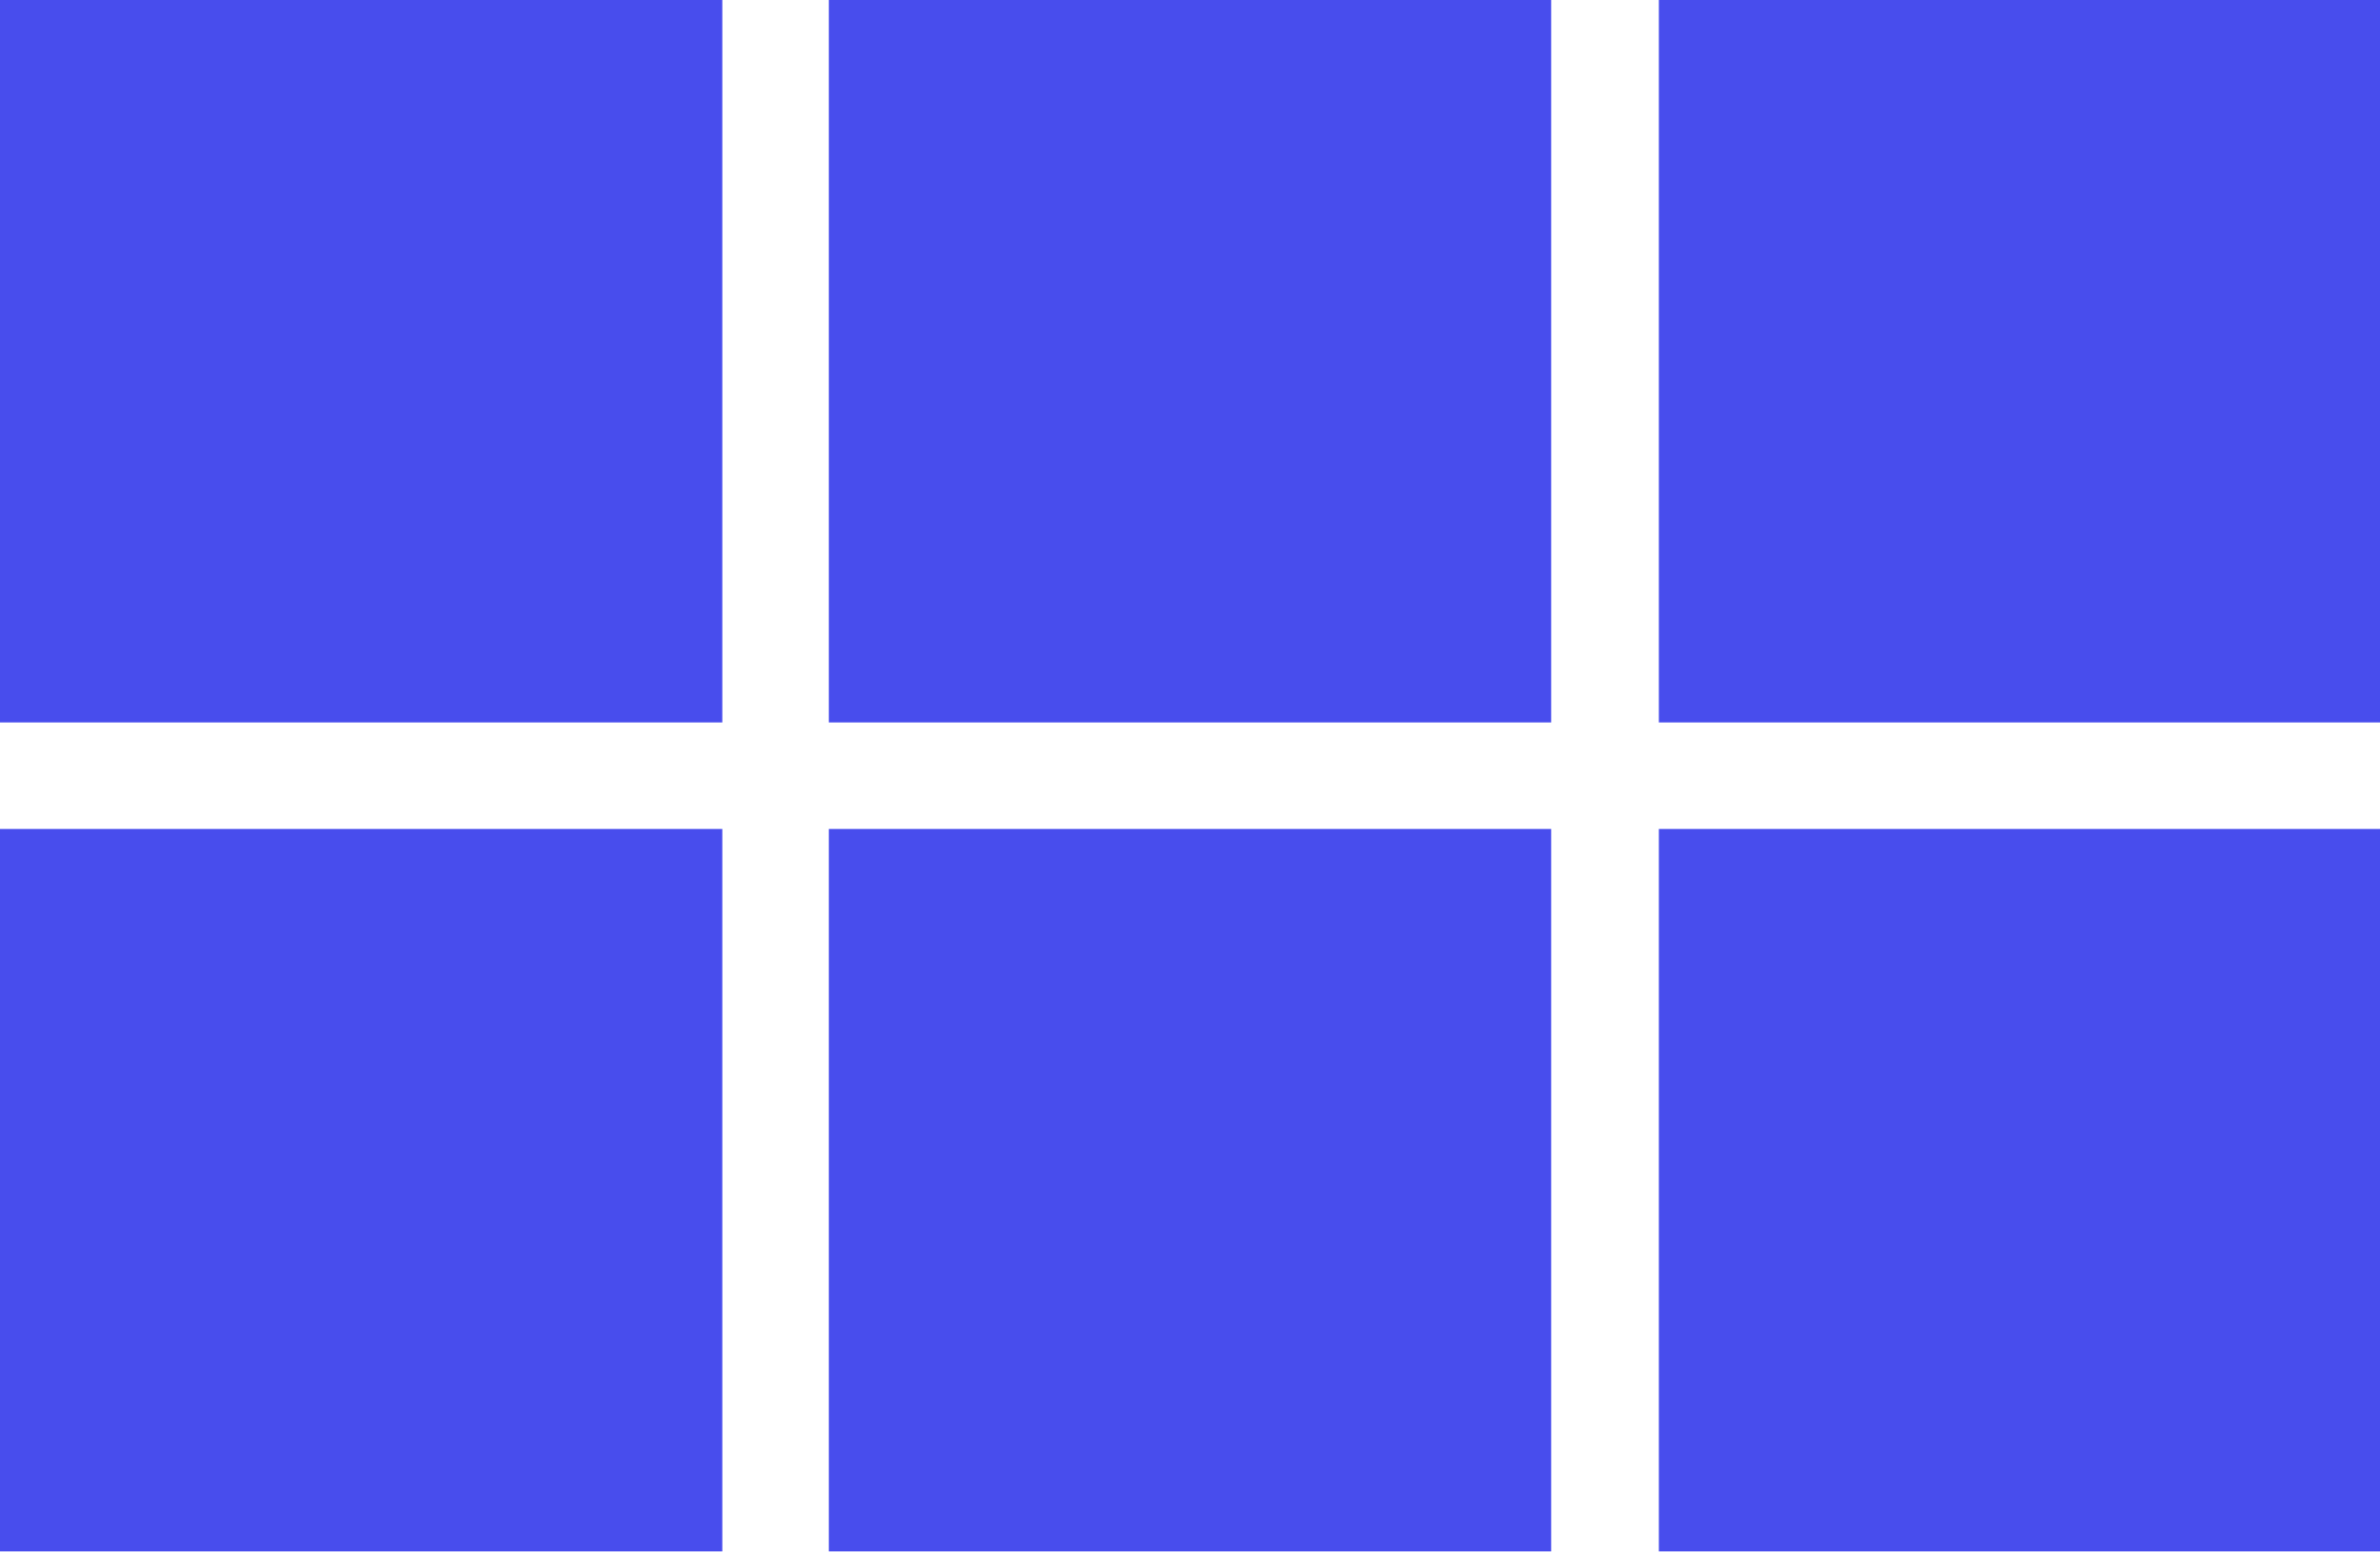
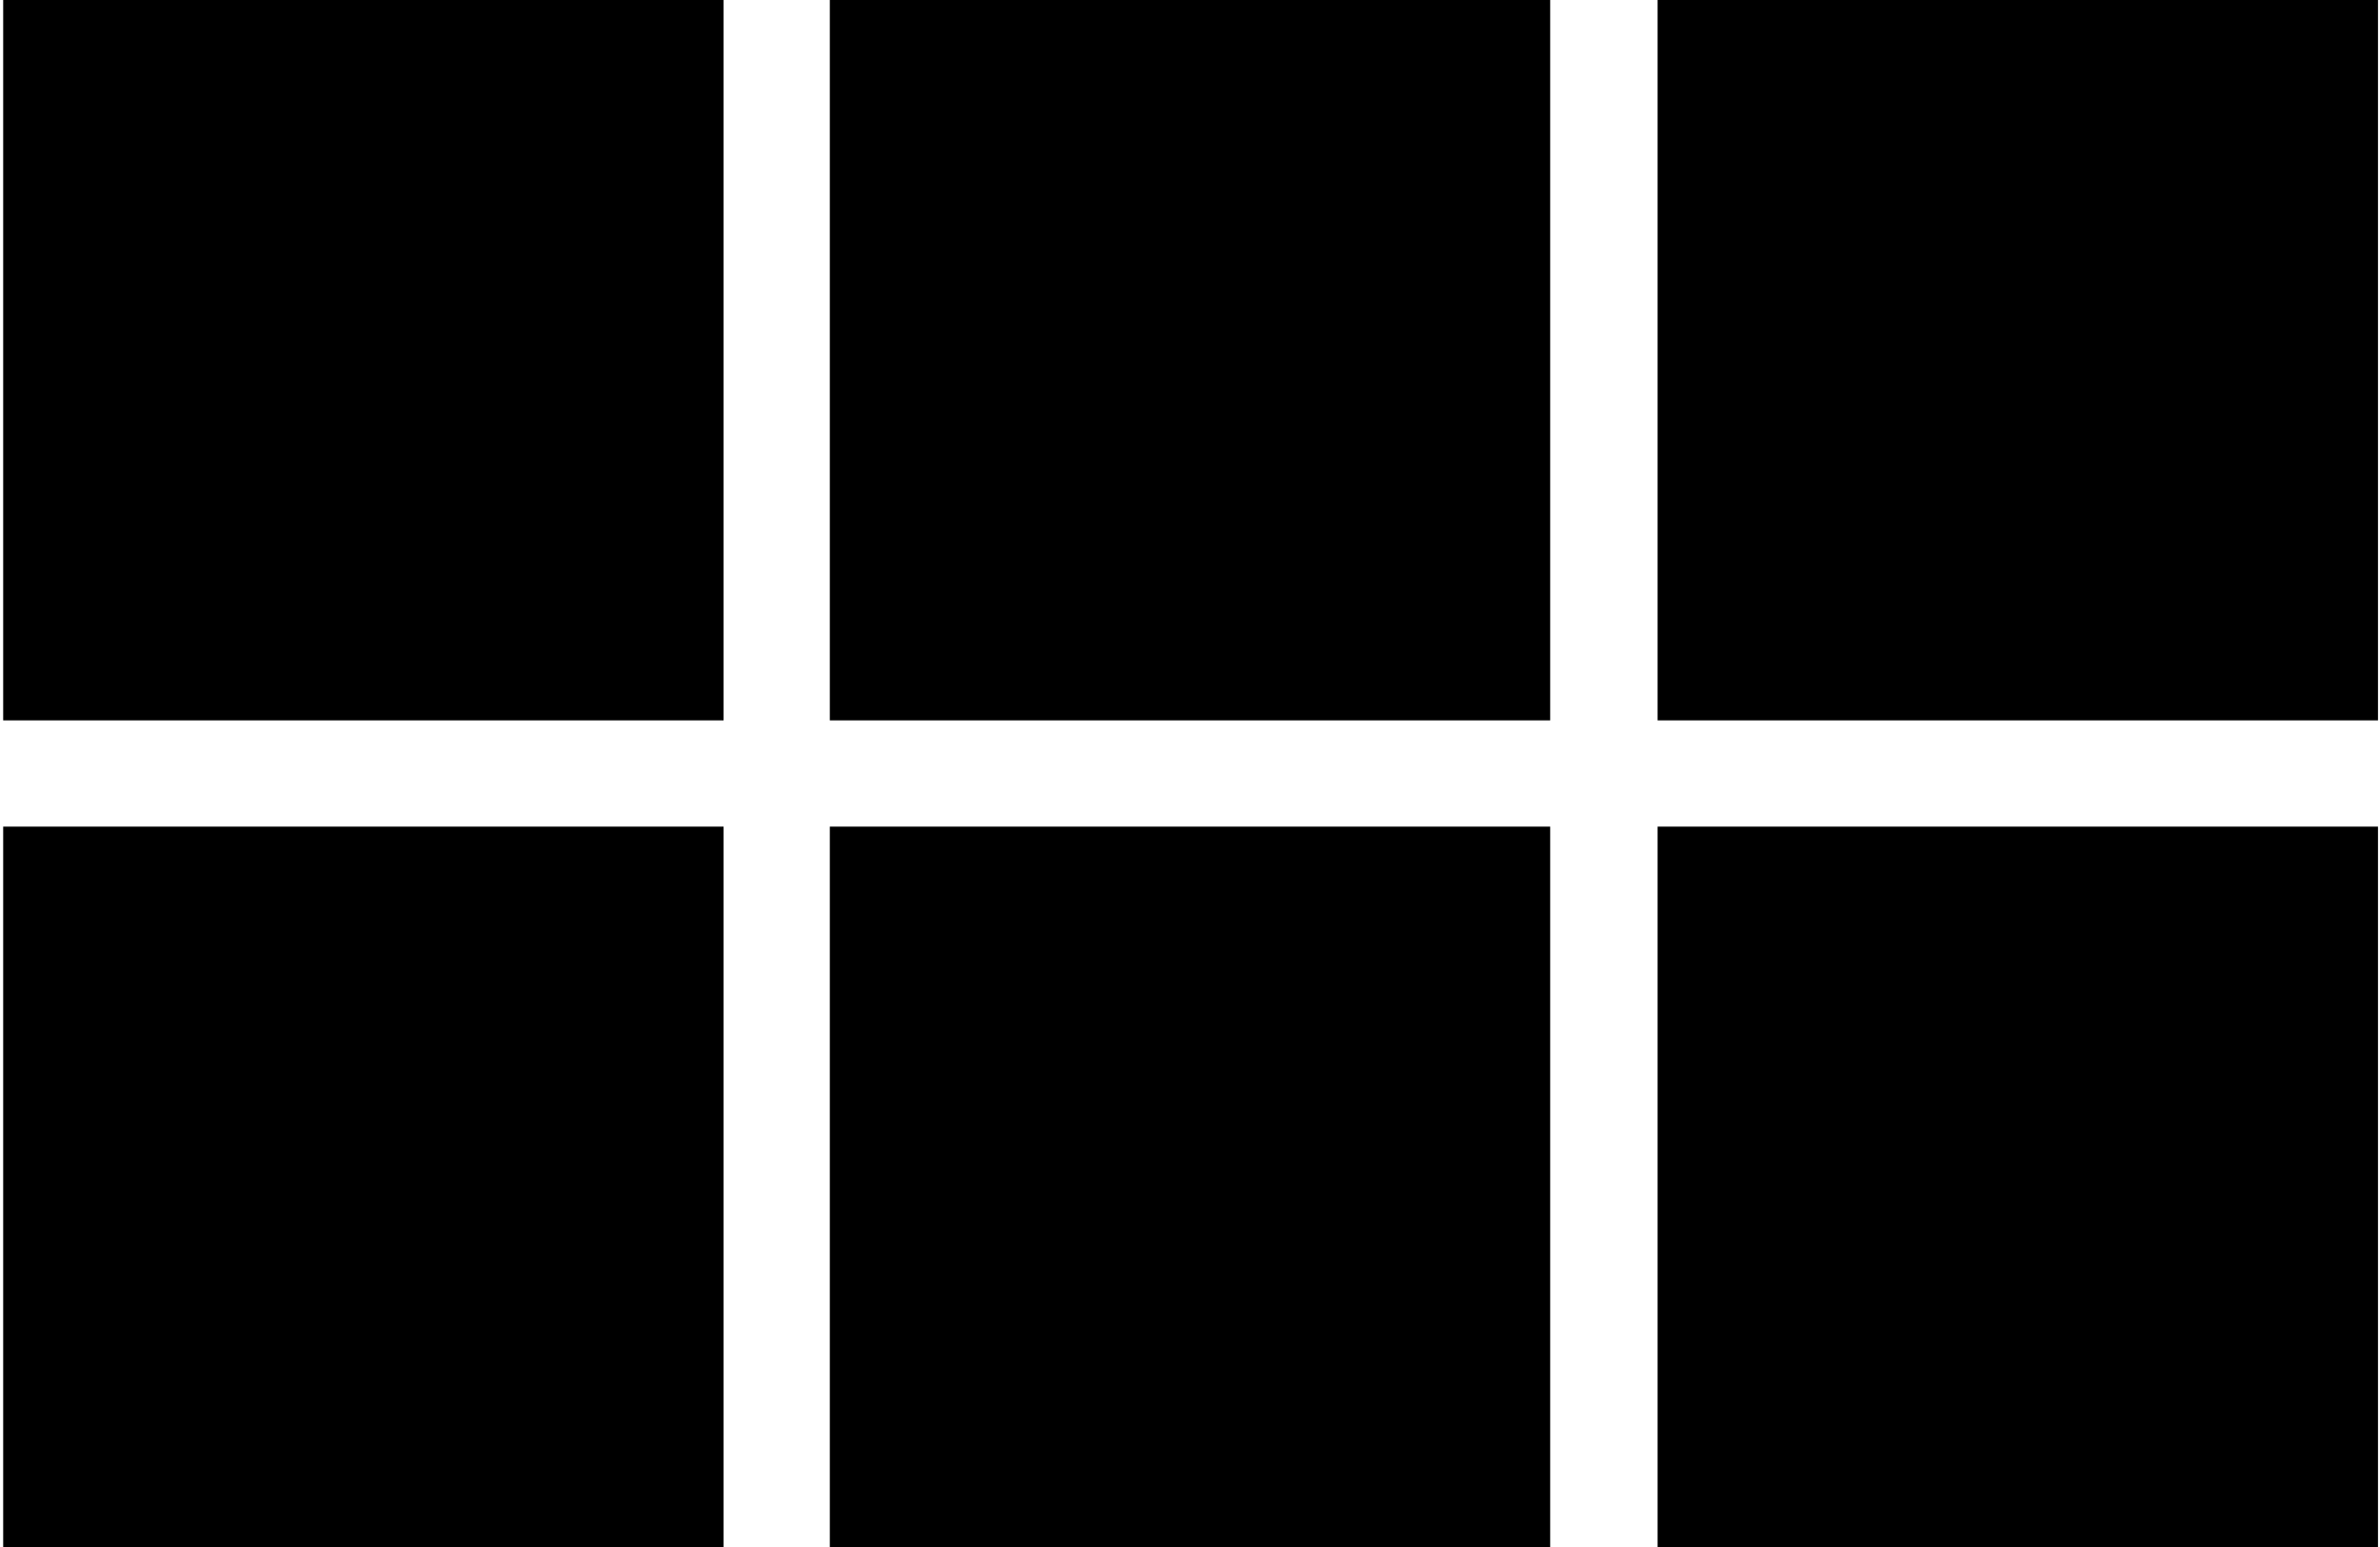
- <svg xmlns="http://www.w3.org/2000/svg" id="Layer_1" data-name="Layer 1" viewBox="0 0 20.33 13.25">
-   <defs>
-     <style>.cls-1{fill:#484ded;}</style>
-   </defs>
-   <rect class="cls-1" width="6.17" height="6.17" />
-   <rect class="cls-1" x="7.08" width="6.17" height="6.17" />
-   <rect class="cls-1" x="14.17" width="6.17" height="6.17" />
-   <rect class="cls-1" y="7.08" width="6.17" height="6.17" />
-   <rect class="cls-1" x="7.08" y="7.08" width="6.17" height="6.17" />
-   <rect class="cls-1" x="14.17" y="7.08" width="6.17" height="6.17" />
+ <svg xmlns="http://www.w3.org/2000/svg" width="20" height="13" viewBox="0 0 20.33 13.25">
+   <rect fill="currentColor" width="6.17" height="6.17" />
+   <rect fill="currentColor" x="7.08" width="6.17" height="6.17" />
+   <rect fill="currentColor" x="14.17" width="6.17" height="6.17" />
+   <rect fill="currentColor" y="7.08" width="6.17" height="6.17" />
+   <rect fill="currentColor" x="7.08" y="7.08" width="6.17" height="6.17" />
+   <rect fill="currentColor" x="14.17" y="7.08" width="6.17" height="6.17" />
</svg>
